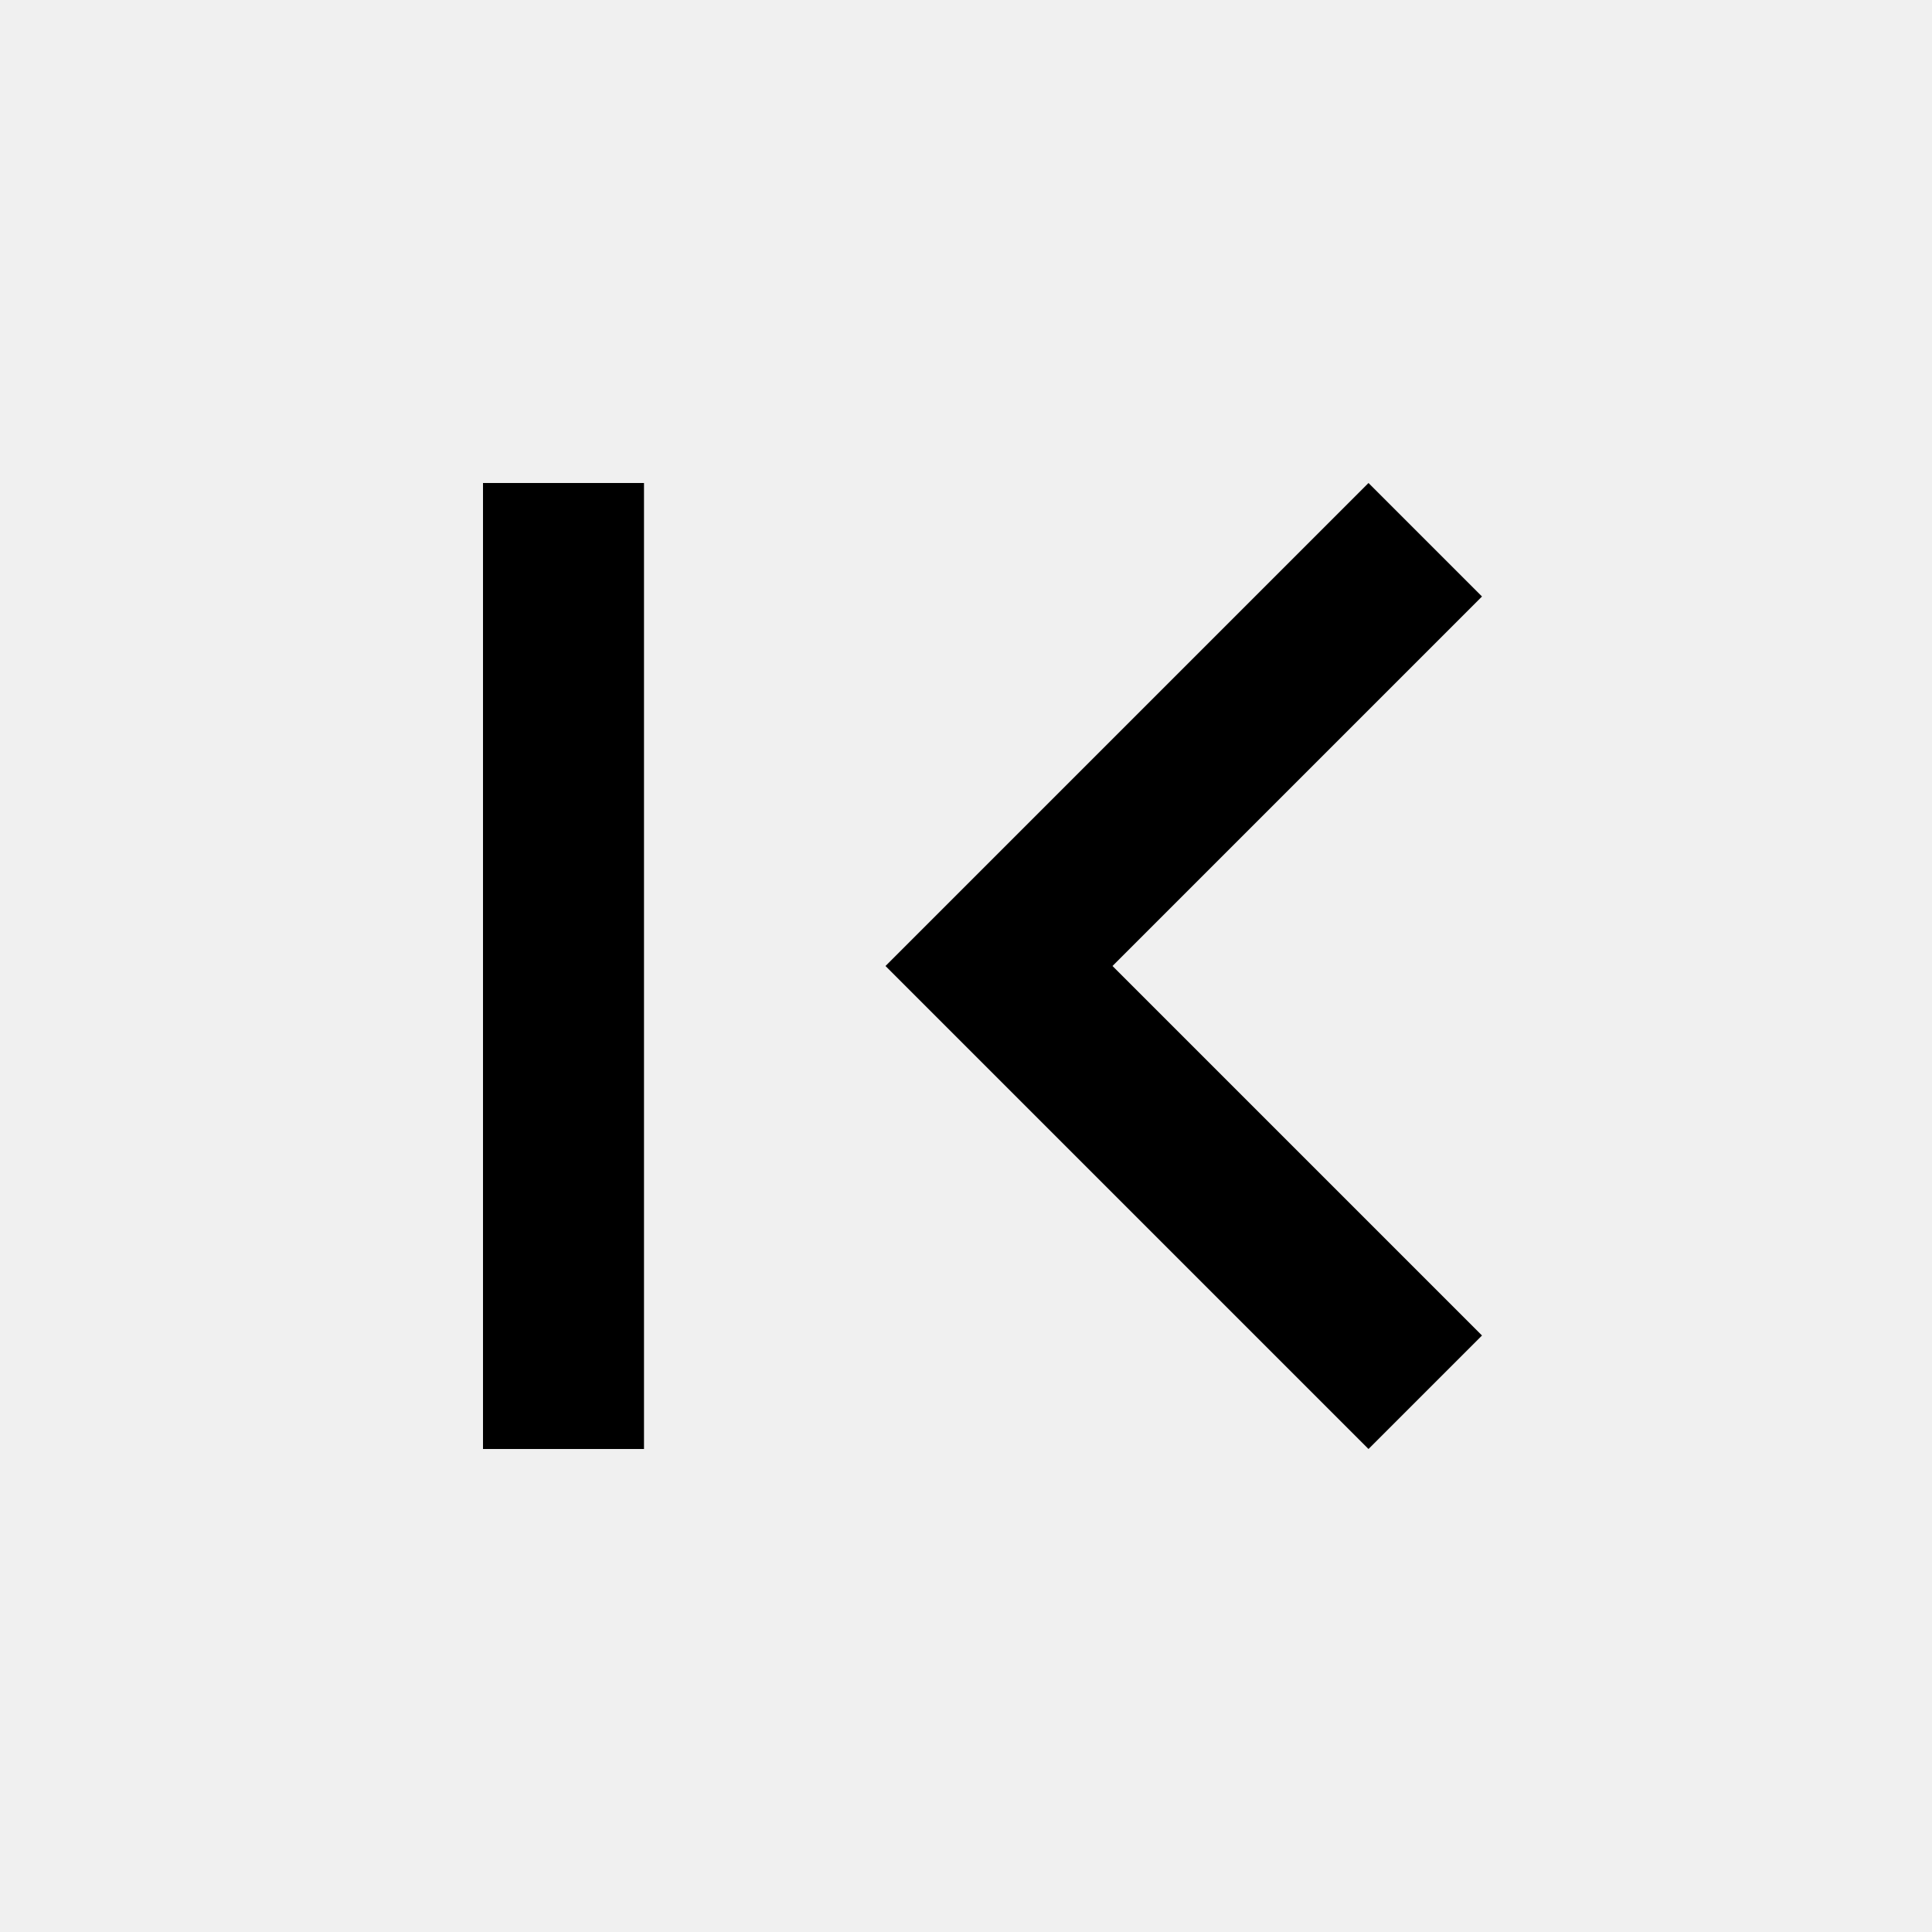
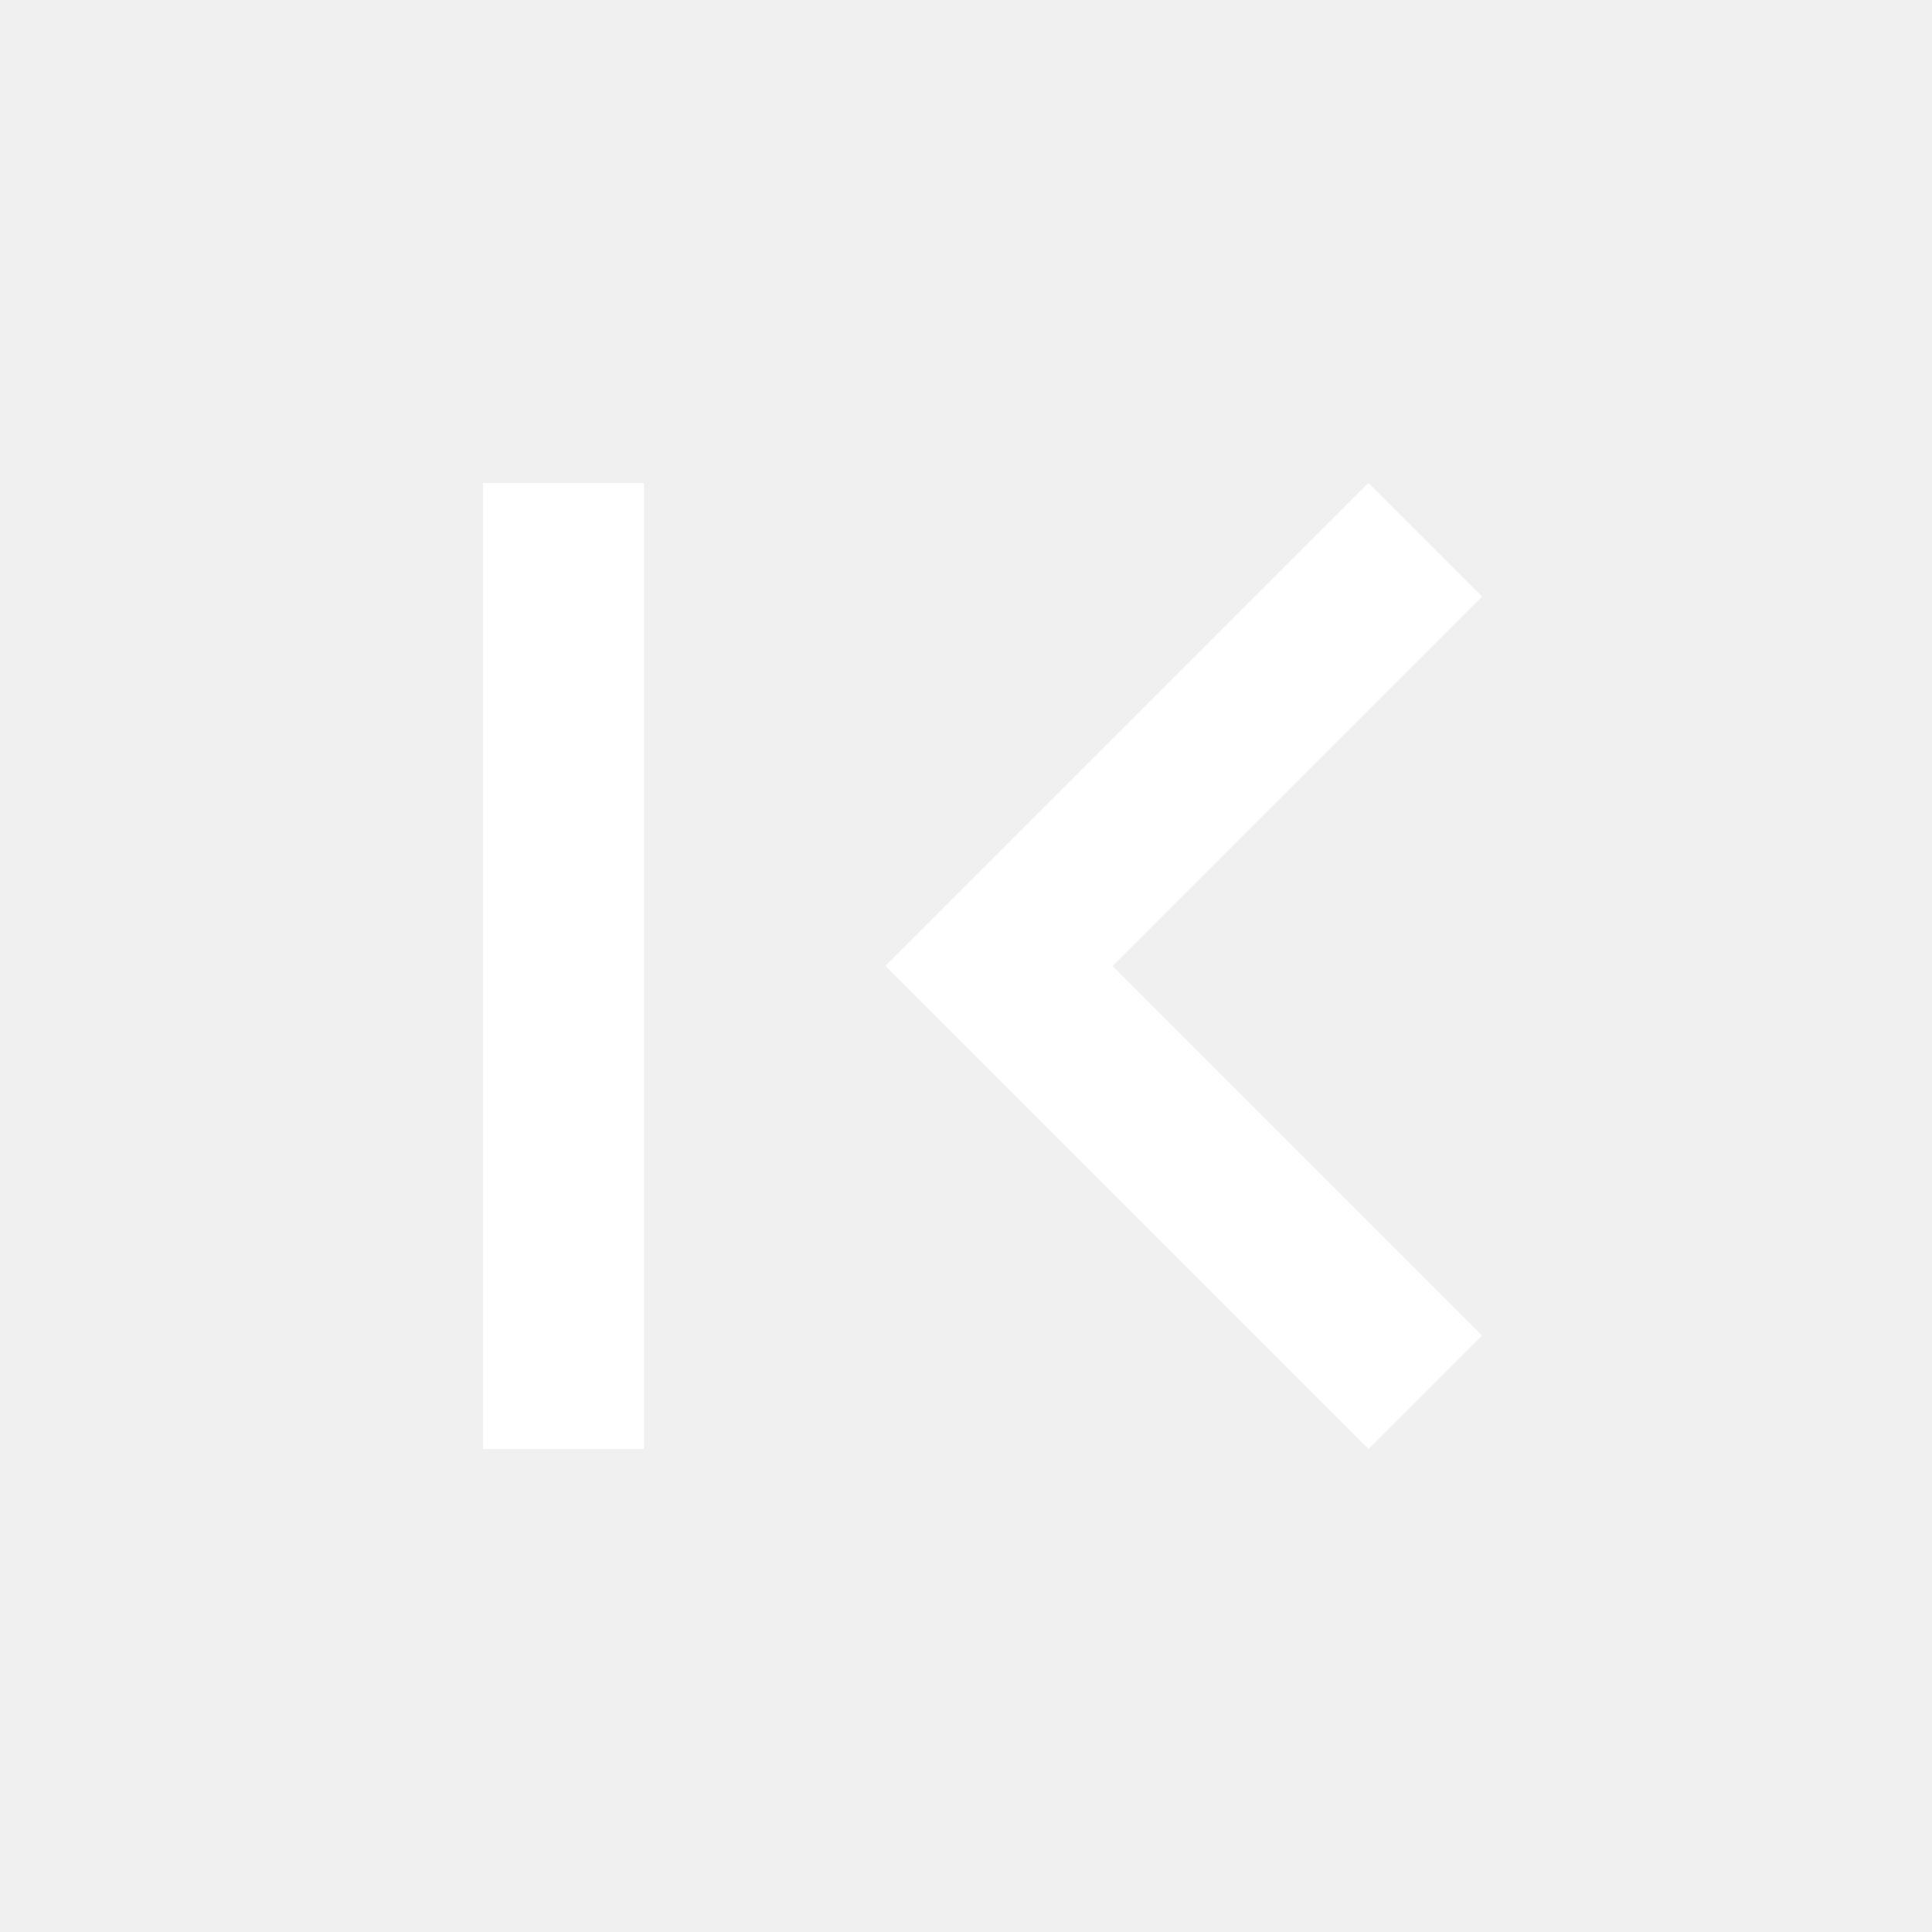
- <svg xmlns="http://www.w3.org/2000/svg" height="24px" viewBox="0 0 24 24" width="24px" fill="#000000">
+ <svg xmlns="http://www.w3.org/2000/svg" height="24px" viewBox="0 0 24 24" width="24px" fill="#fff">
  <path d="M24 0v24H0V0h24z" fill="none" opacity=".87" />
  <path d="M18.41 16.59L13.82 12l4.59-4.59L17 6l-6 6 6 6 1.41-1.41zM6 6h2v12H6V6z" />
</svg>
